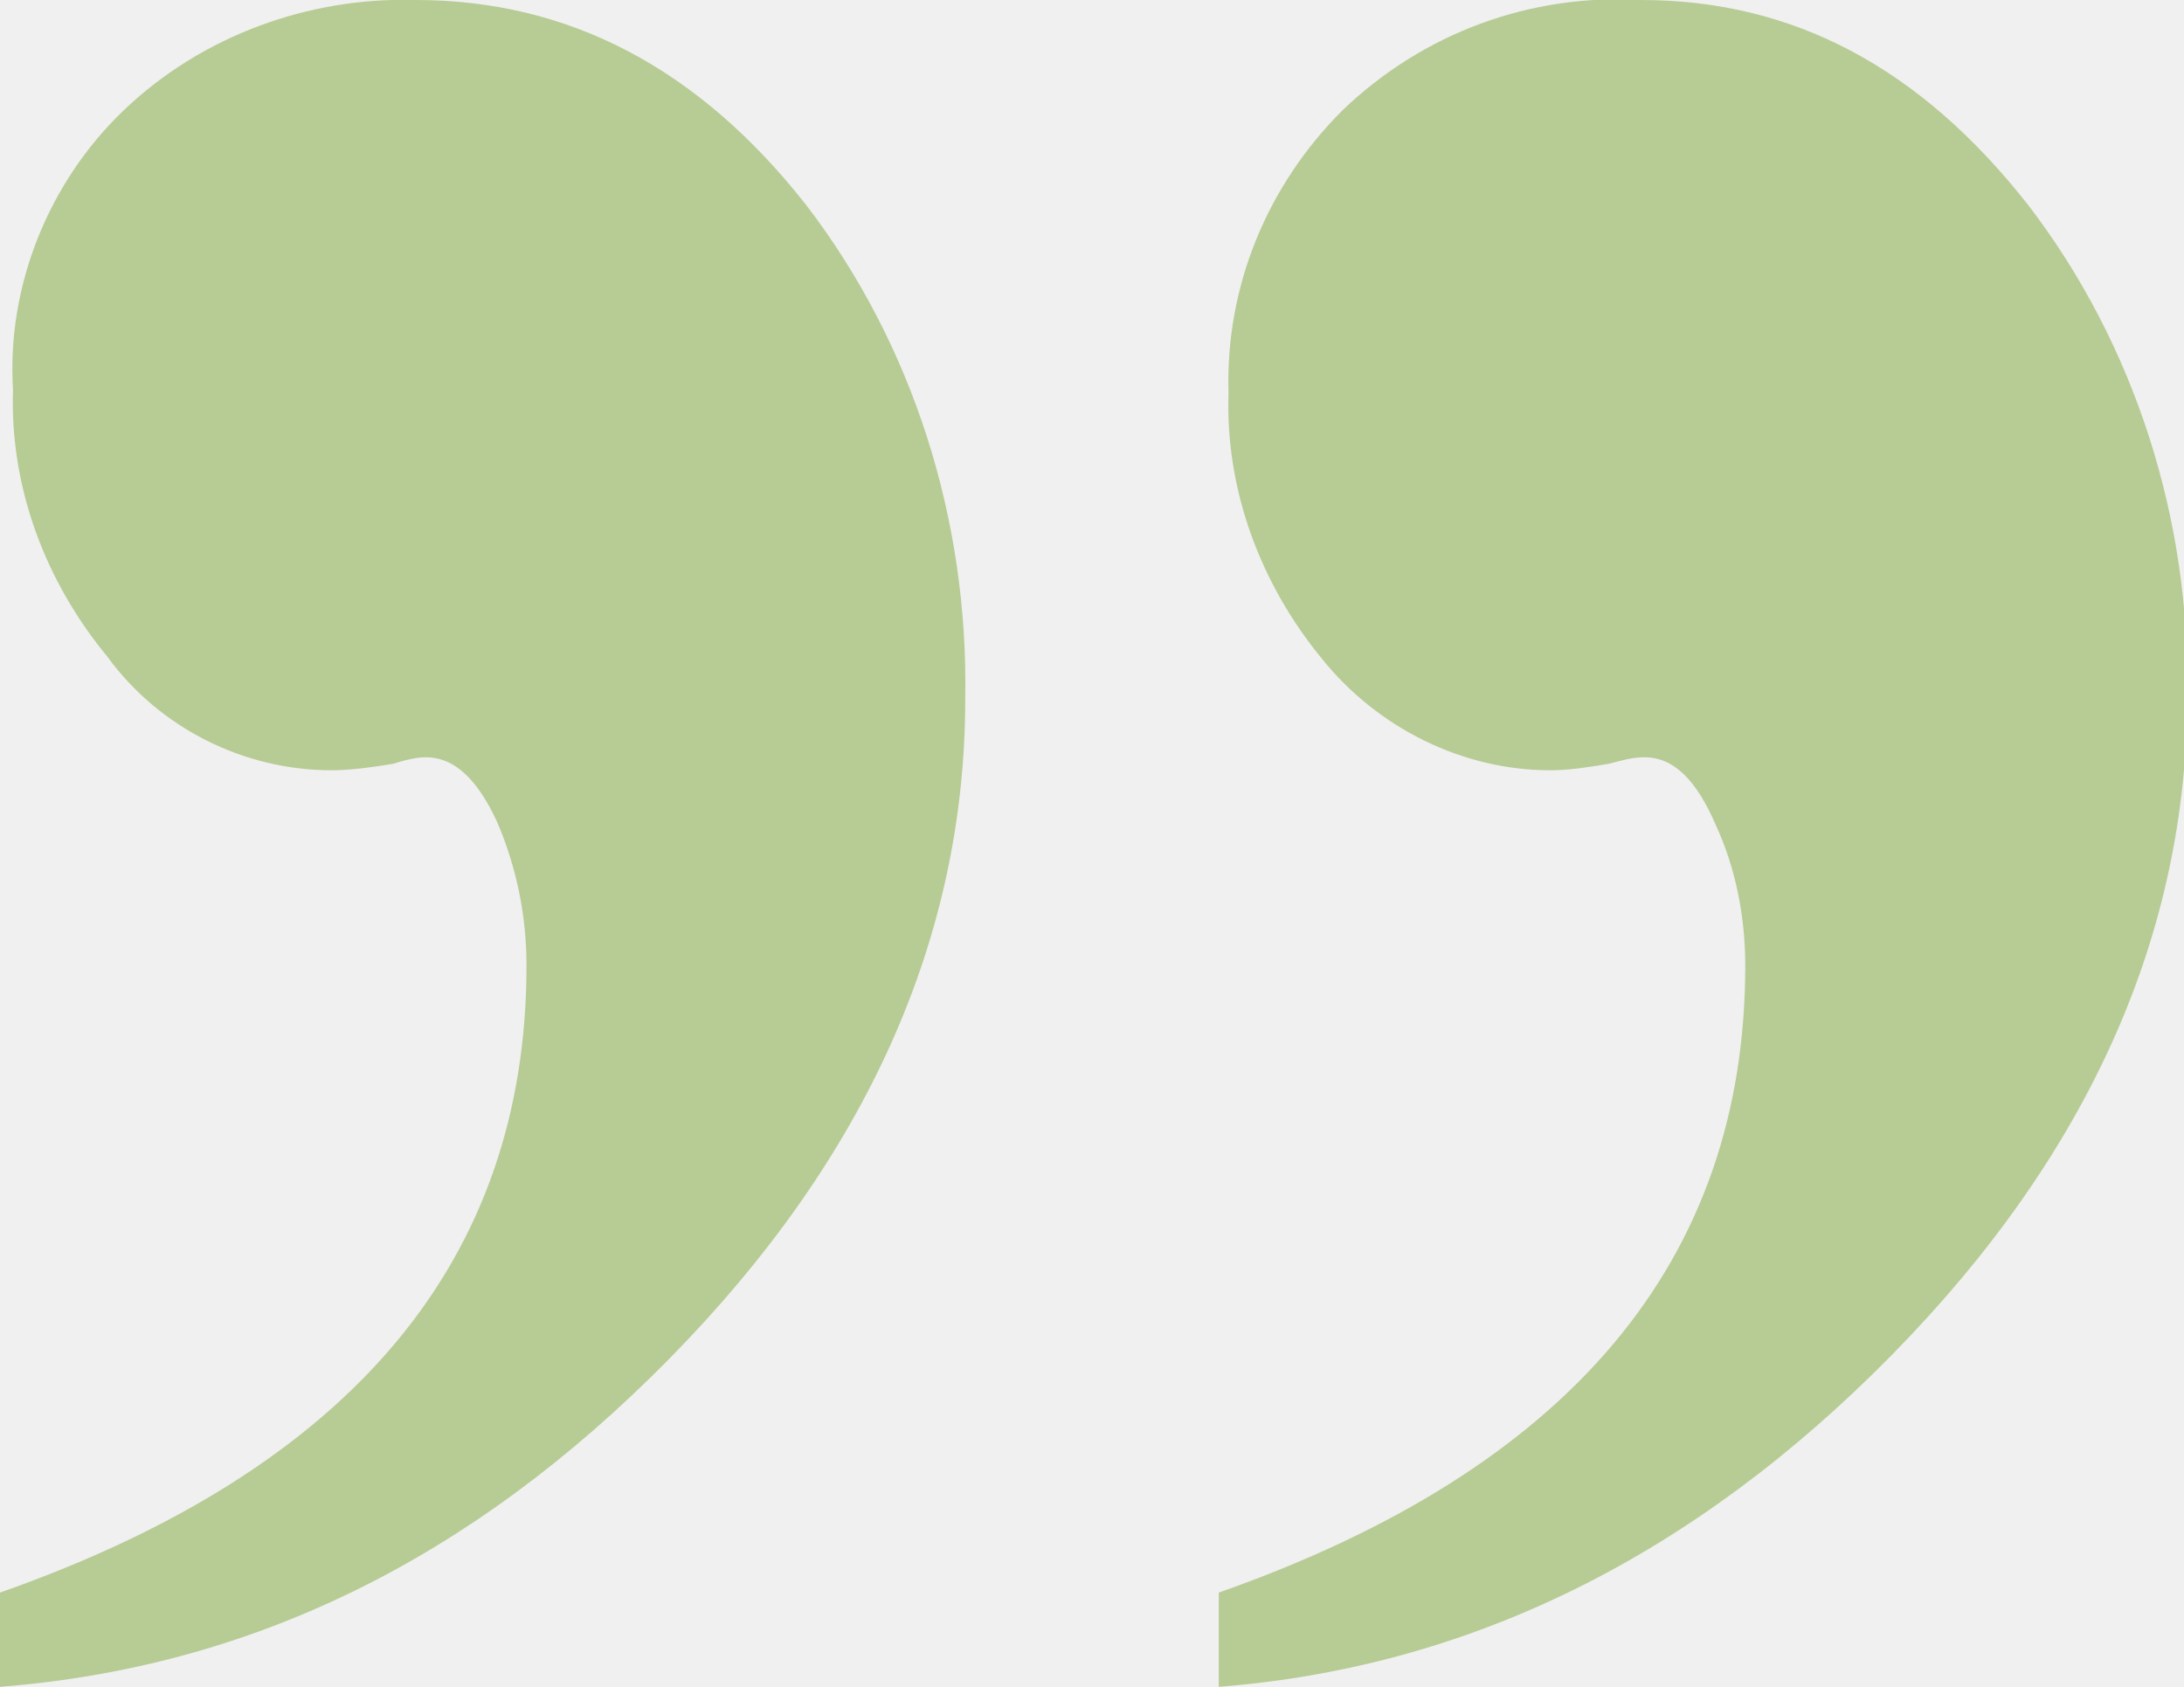
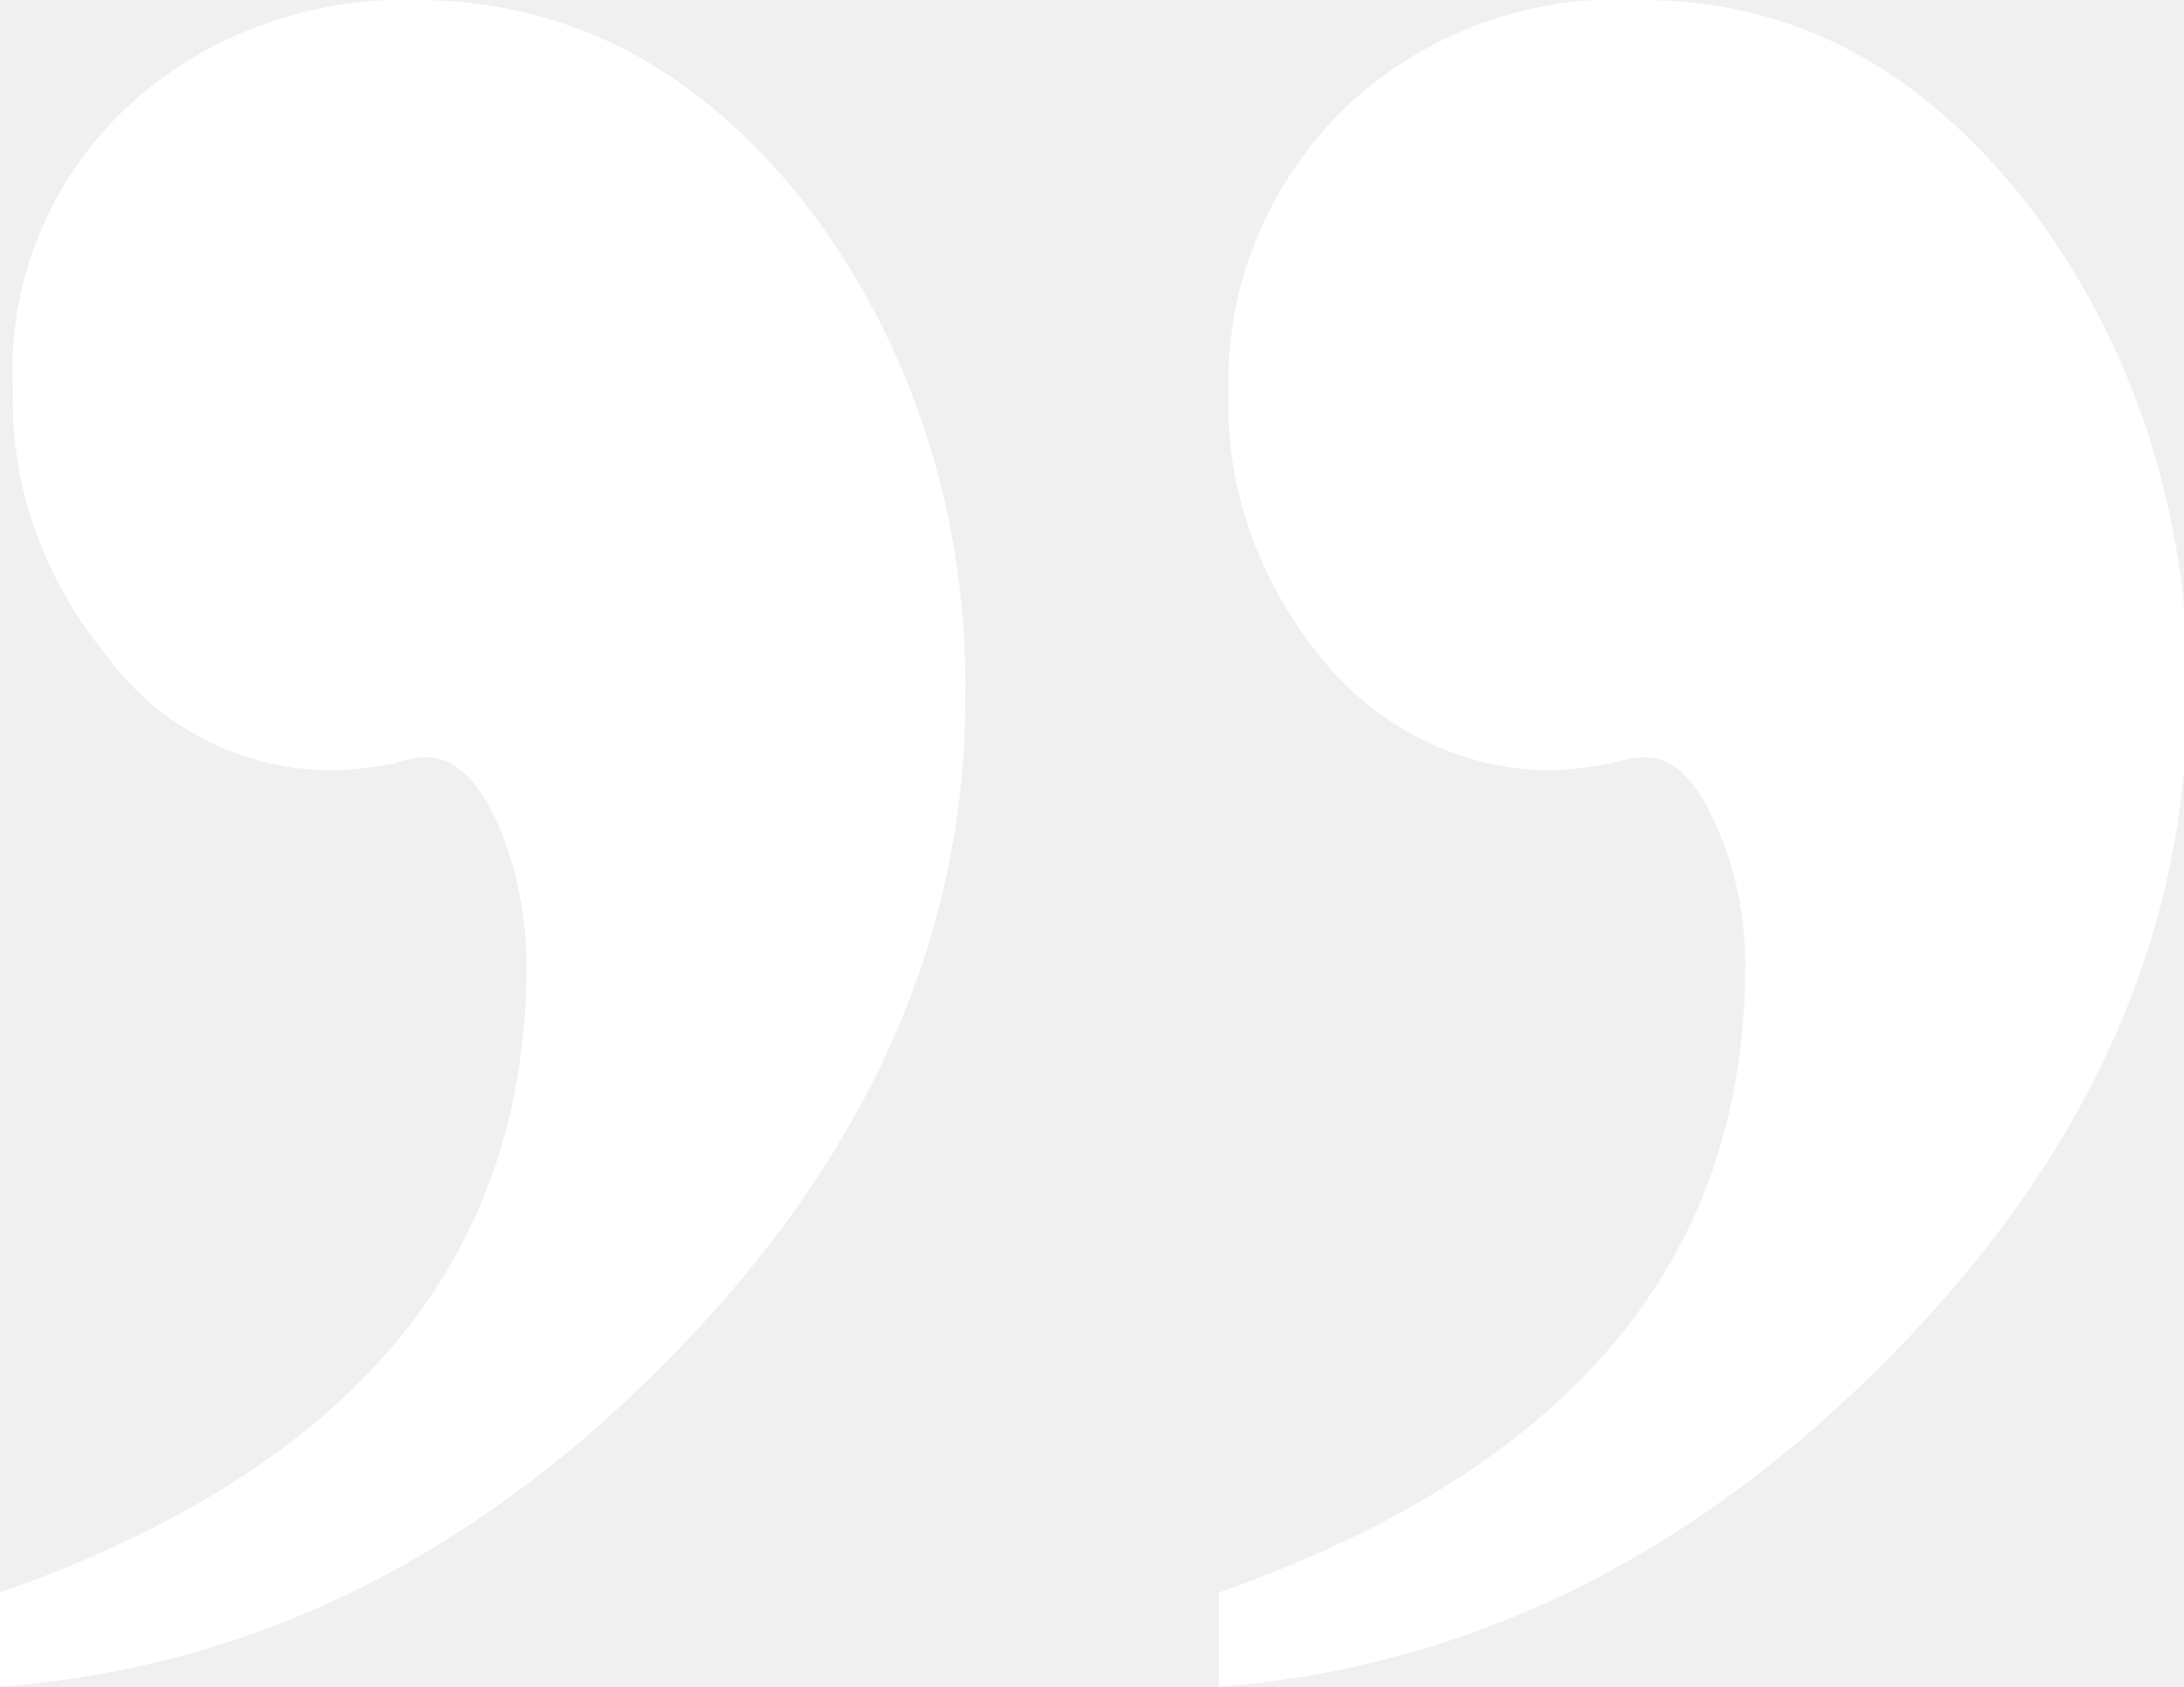
<svg xmlns="http://www.w3.org/2000/svg" version="1.1" id="Layer_1" x="0px" y="0px" viewBox="0 0 67.2 51.9" style="enable-background:new 0 0 67.2 51.9;" xml:space="preserve">
  <style type="text/css">
- 	.st0{fill:#B7CC95;}
+ 	.st0{fill:#ffffff;}
</style>
  <path class="st0" d="M0,51.9V49c10.8-3.8,16.2-10.2,16.2-19.3c0-1.5-0.3-3-0.9-4.4c-0.6-1.3-1.3-2-2.2-2c-0.3,0-0.7,0.1-1,0.2  c-0.6,0.1-1.3,0.2-1.9,0.2c-2.7,0-5.3-1.3-6.9-3.5c-1.9-2.3-3-5.2-2.9-8.2C0.2,8.8,1.5,5.6,3.8,3.4c2.4-2.3,5.7-3.5,9-3.4  c4.7,0,8.7,2.1,12,6.3c3.3,4.3,5,9.7,4.9,15.2c0,7.3-3,14.1-9.1,20.3S7.7,51.3,0,51.9z M37.5,51.9V49c10.8-3.8,16.2-10.2,16.2-19.3  c0-1.5-0.3-3-0.9-4.3c-0.6-1.4-1.3-2.1-2.2-2.1c-0.4,0-0.7,0.1-1.1,0.2c-0.6,0.1-1.2,0.2-1.8,0.2c-2.7,0-5.3-1.3-7-3.4  c-1.9-2.3-3-5.2-2.9-8.2c-0.1-3.3,1.2-6.4,3.5-8.7C43.8,1,47.1-0.2,50.5,0c4.7,0,8.6,2.1,11.9,6.3c3.3,4.3,5,9.7,4.9,15.1  c0,7.3-3,14.1-9.1,20.3S45.2,51.3,37.5,51.9z" />
</svg>
